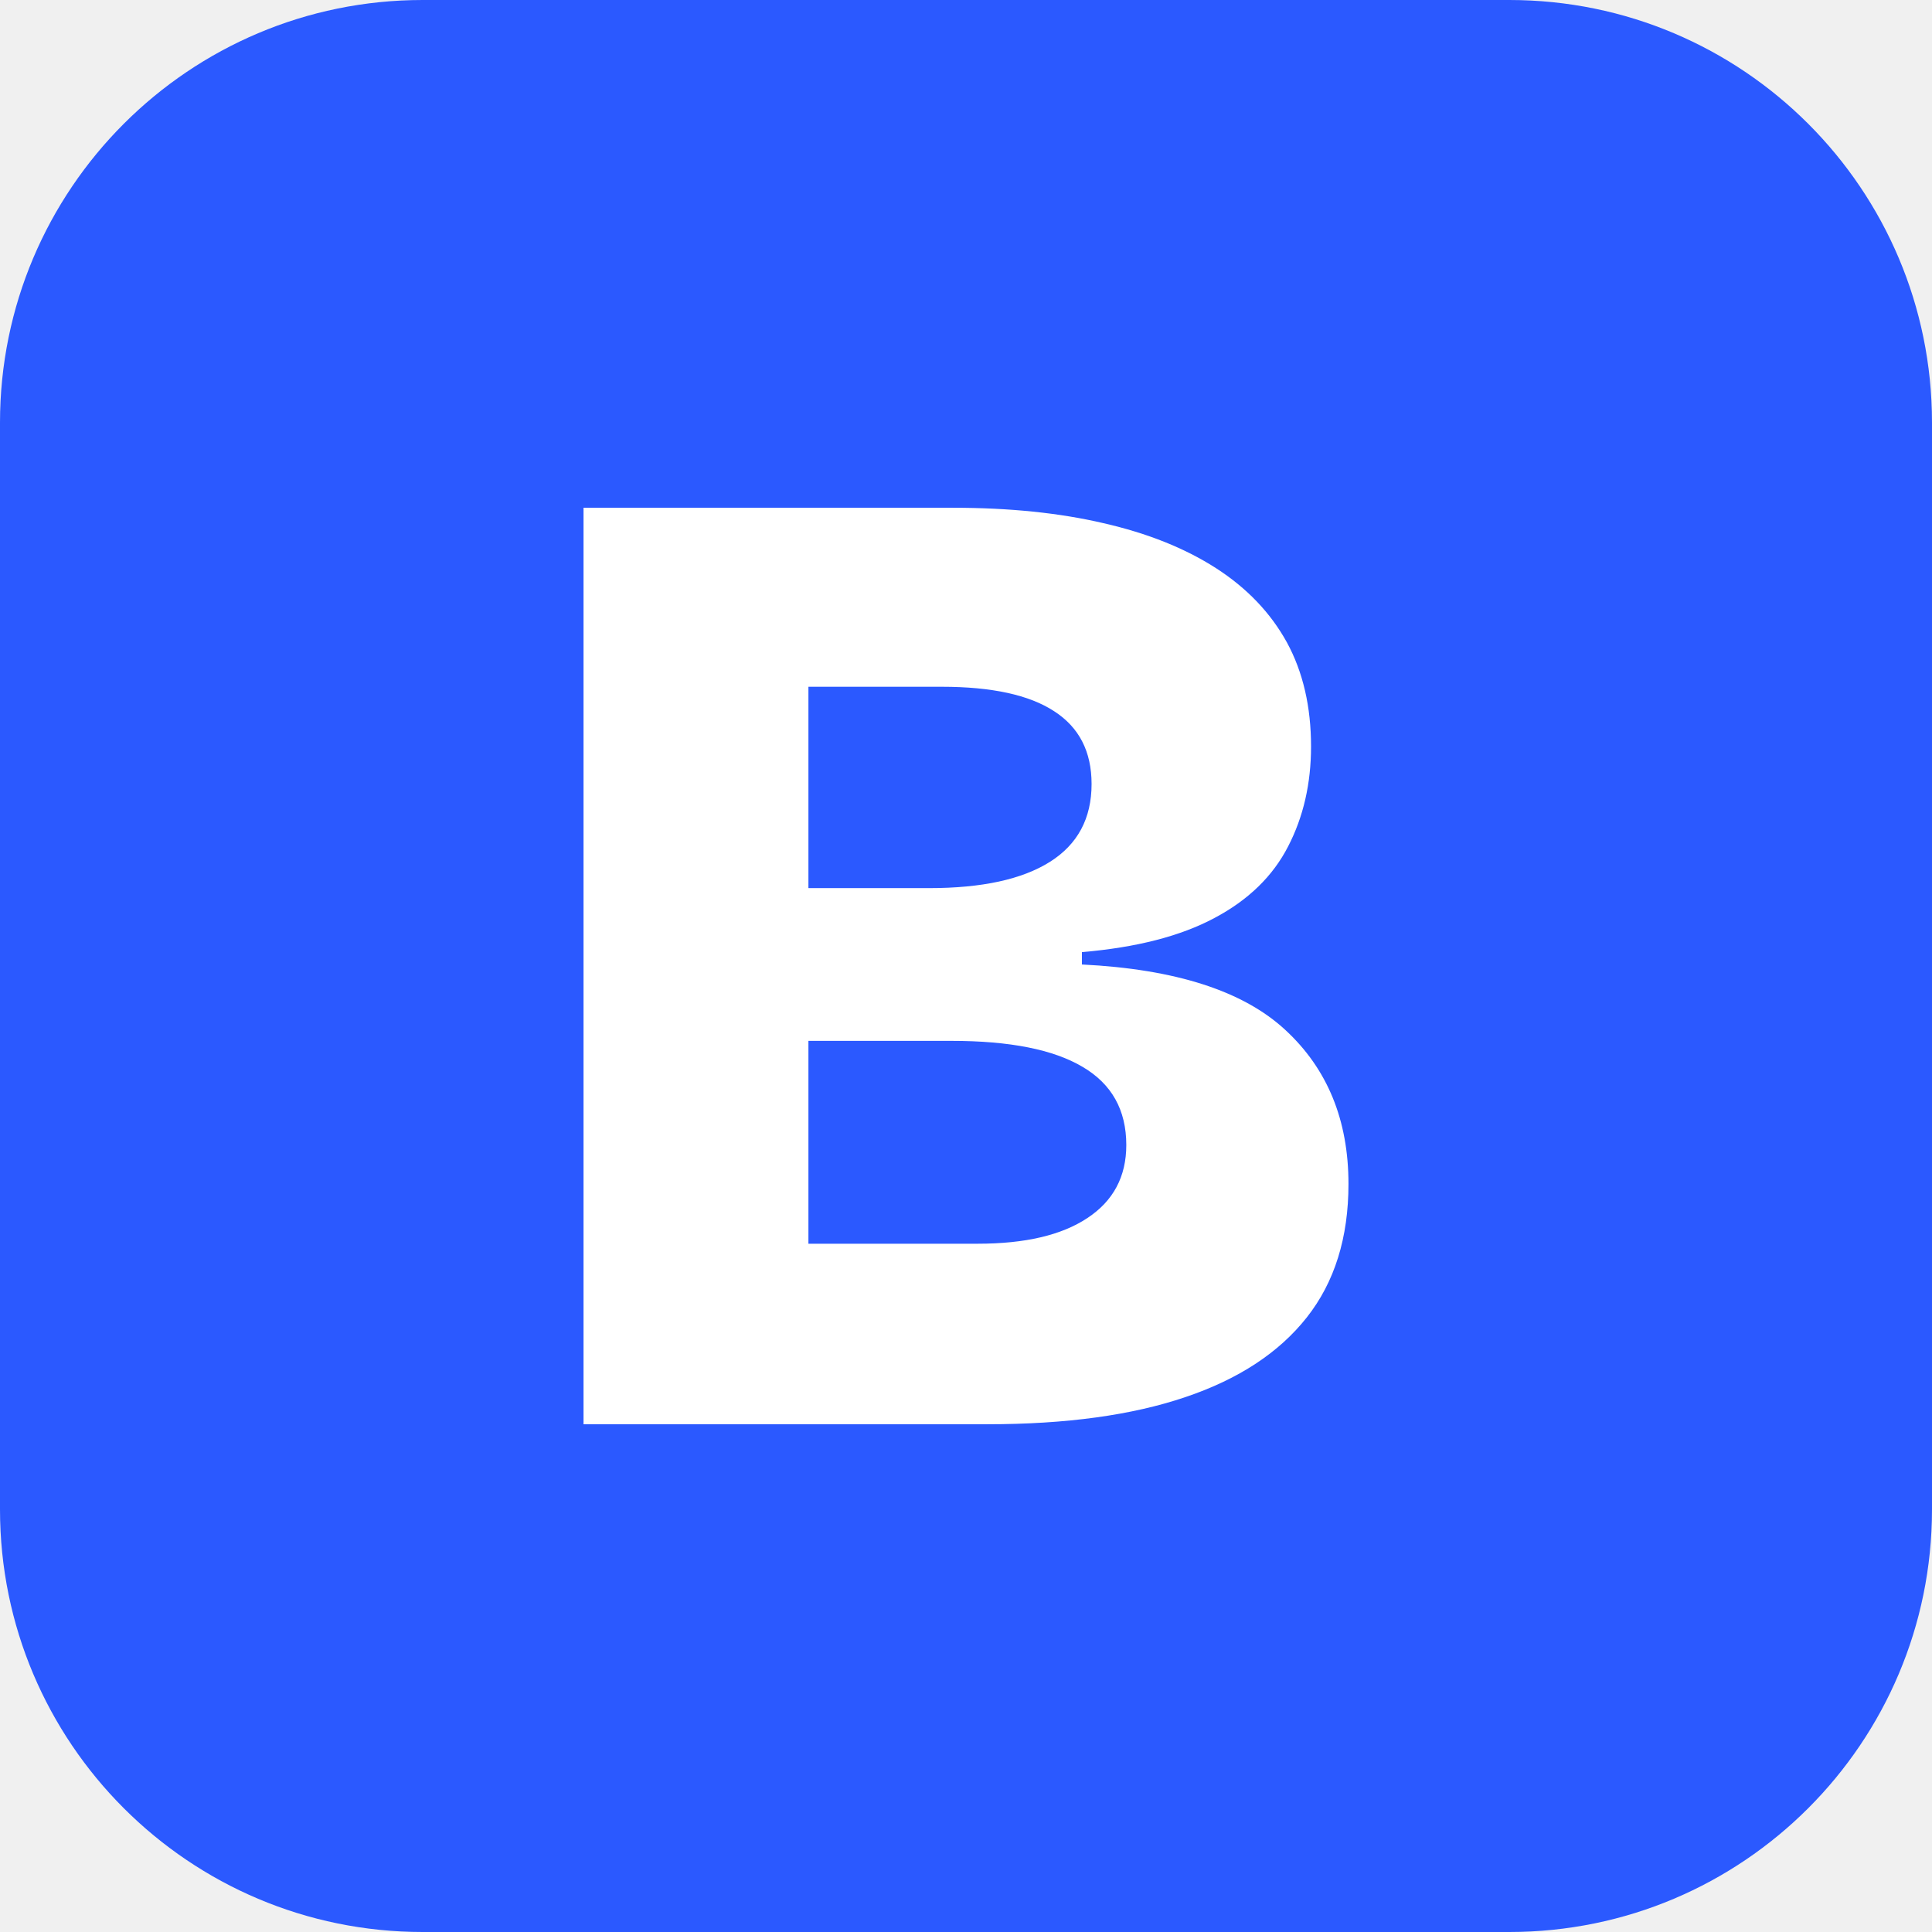
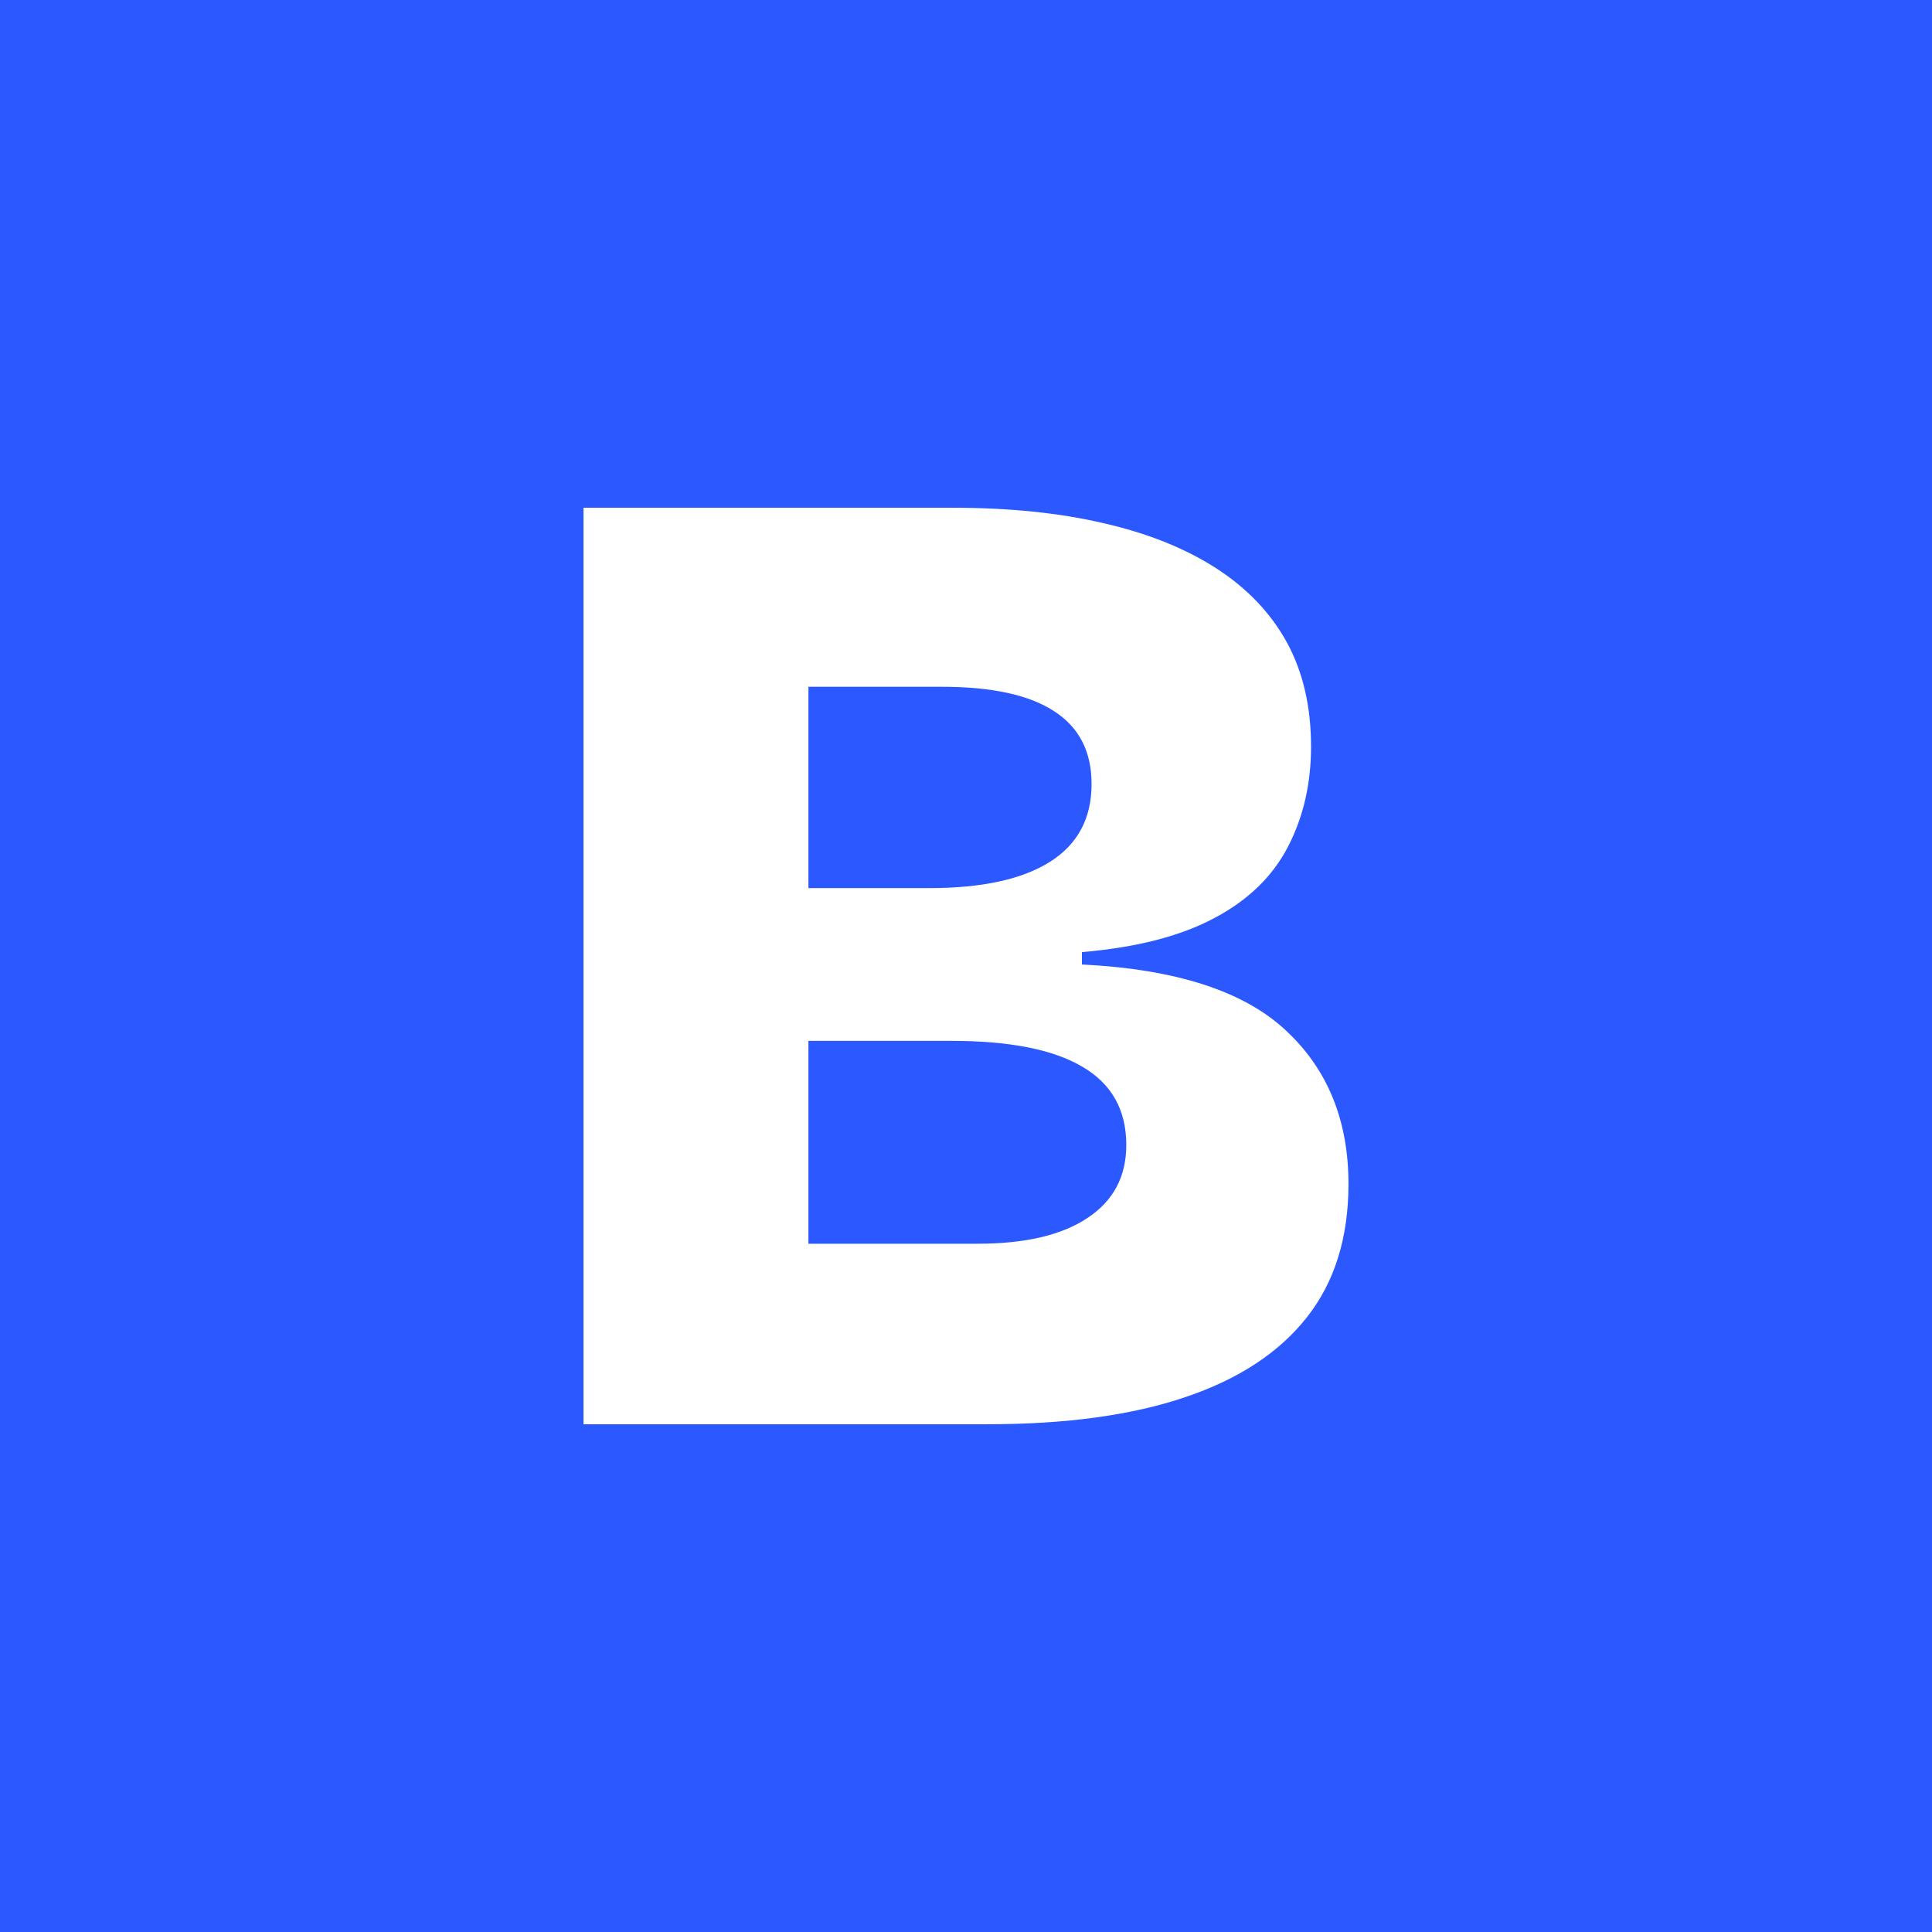
- <svg xmlns="http://www.w3.org/2000/svg" viewBox="0 0 64 64">
-   <rect width="64" height="64" rx="14" fill="#2B59FF" />
+ <svg xmlns="http://www.w3.org/2000/svg" width="180" height="180" viewBox="0 0 64 64">
+   <rect width="64" height="64" fill="#2B59FF" />
  <path fill="#FFFFFF" d="M32.71 47.18L19.33 47.18L19.33 16.82L31.56 16.82Q34.37 16.82 36.55 17.33Q38.74 17.83 40.28 18.82Q41.82 19.81 42.63 21.28Q43.43 22.75 43.43 24.73L43.43 24.73Q43.43 26.57 42.67 28.04Q41.91 29.52 40.23 30.41Q38.55 31.31 35.84 31.54L35.84 31.54L35.84 31.95Q40.49 32.18 42.58 34.12Q44.67 36.05 44.67 39.22L44.67 39.22Q44.67 41.89 43.29 43.64Q41.91 45.39 39.27 46.28Q36.62 47.18 32.71 47.18L32.71 47.18ZM26.78 34.48L26.78 41.20L32.39 41.20Q34.74 41.20 36.02 40.35Q37.31 39.50 37.31 37.93L37.31 37.93Q37.31 36.19 35.86 35.34Q34.41 34.48 31.52 34.48L31.52 34.48L26.78 34.48ZM26.78 22.75L26.78 29.42L30.78 29.42Q33.40 29.42 34.78 28.55Q36.16 27.68 36.16 25.97L36.16 25.97Q36.16 24.36 34.92 23.56Q33.68 22.75 31.20 22.75L31.20 22.75L26.78 22.75Z" />
</svg>
